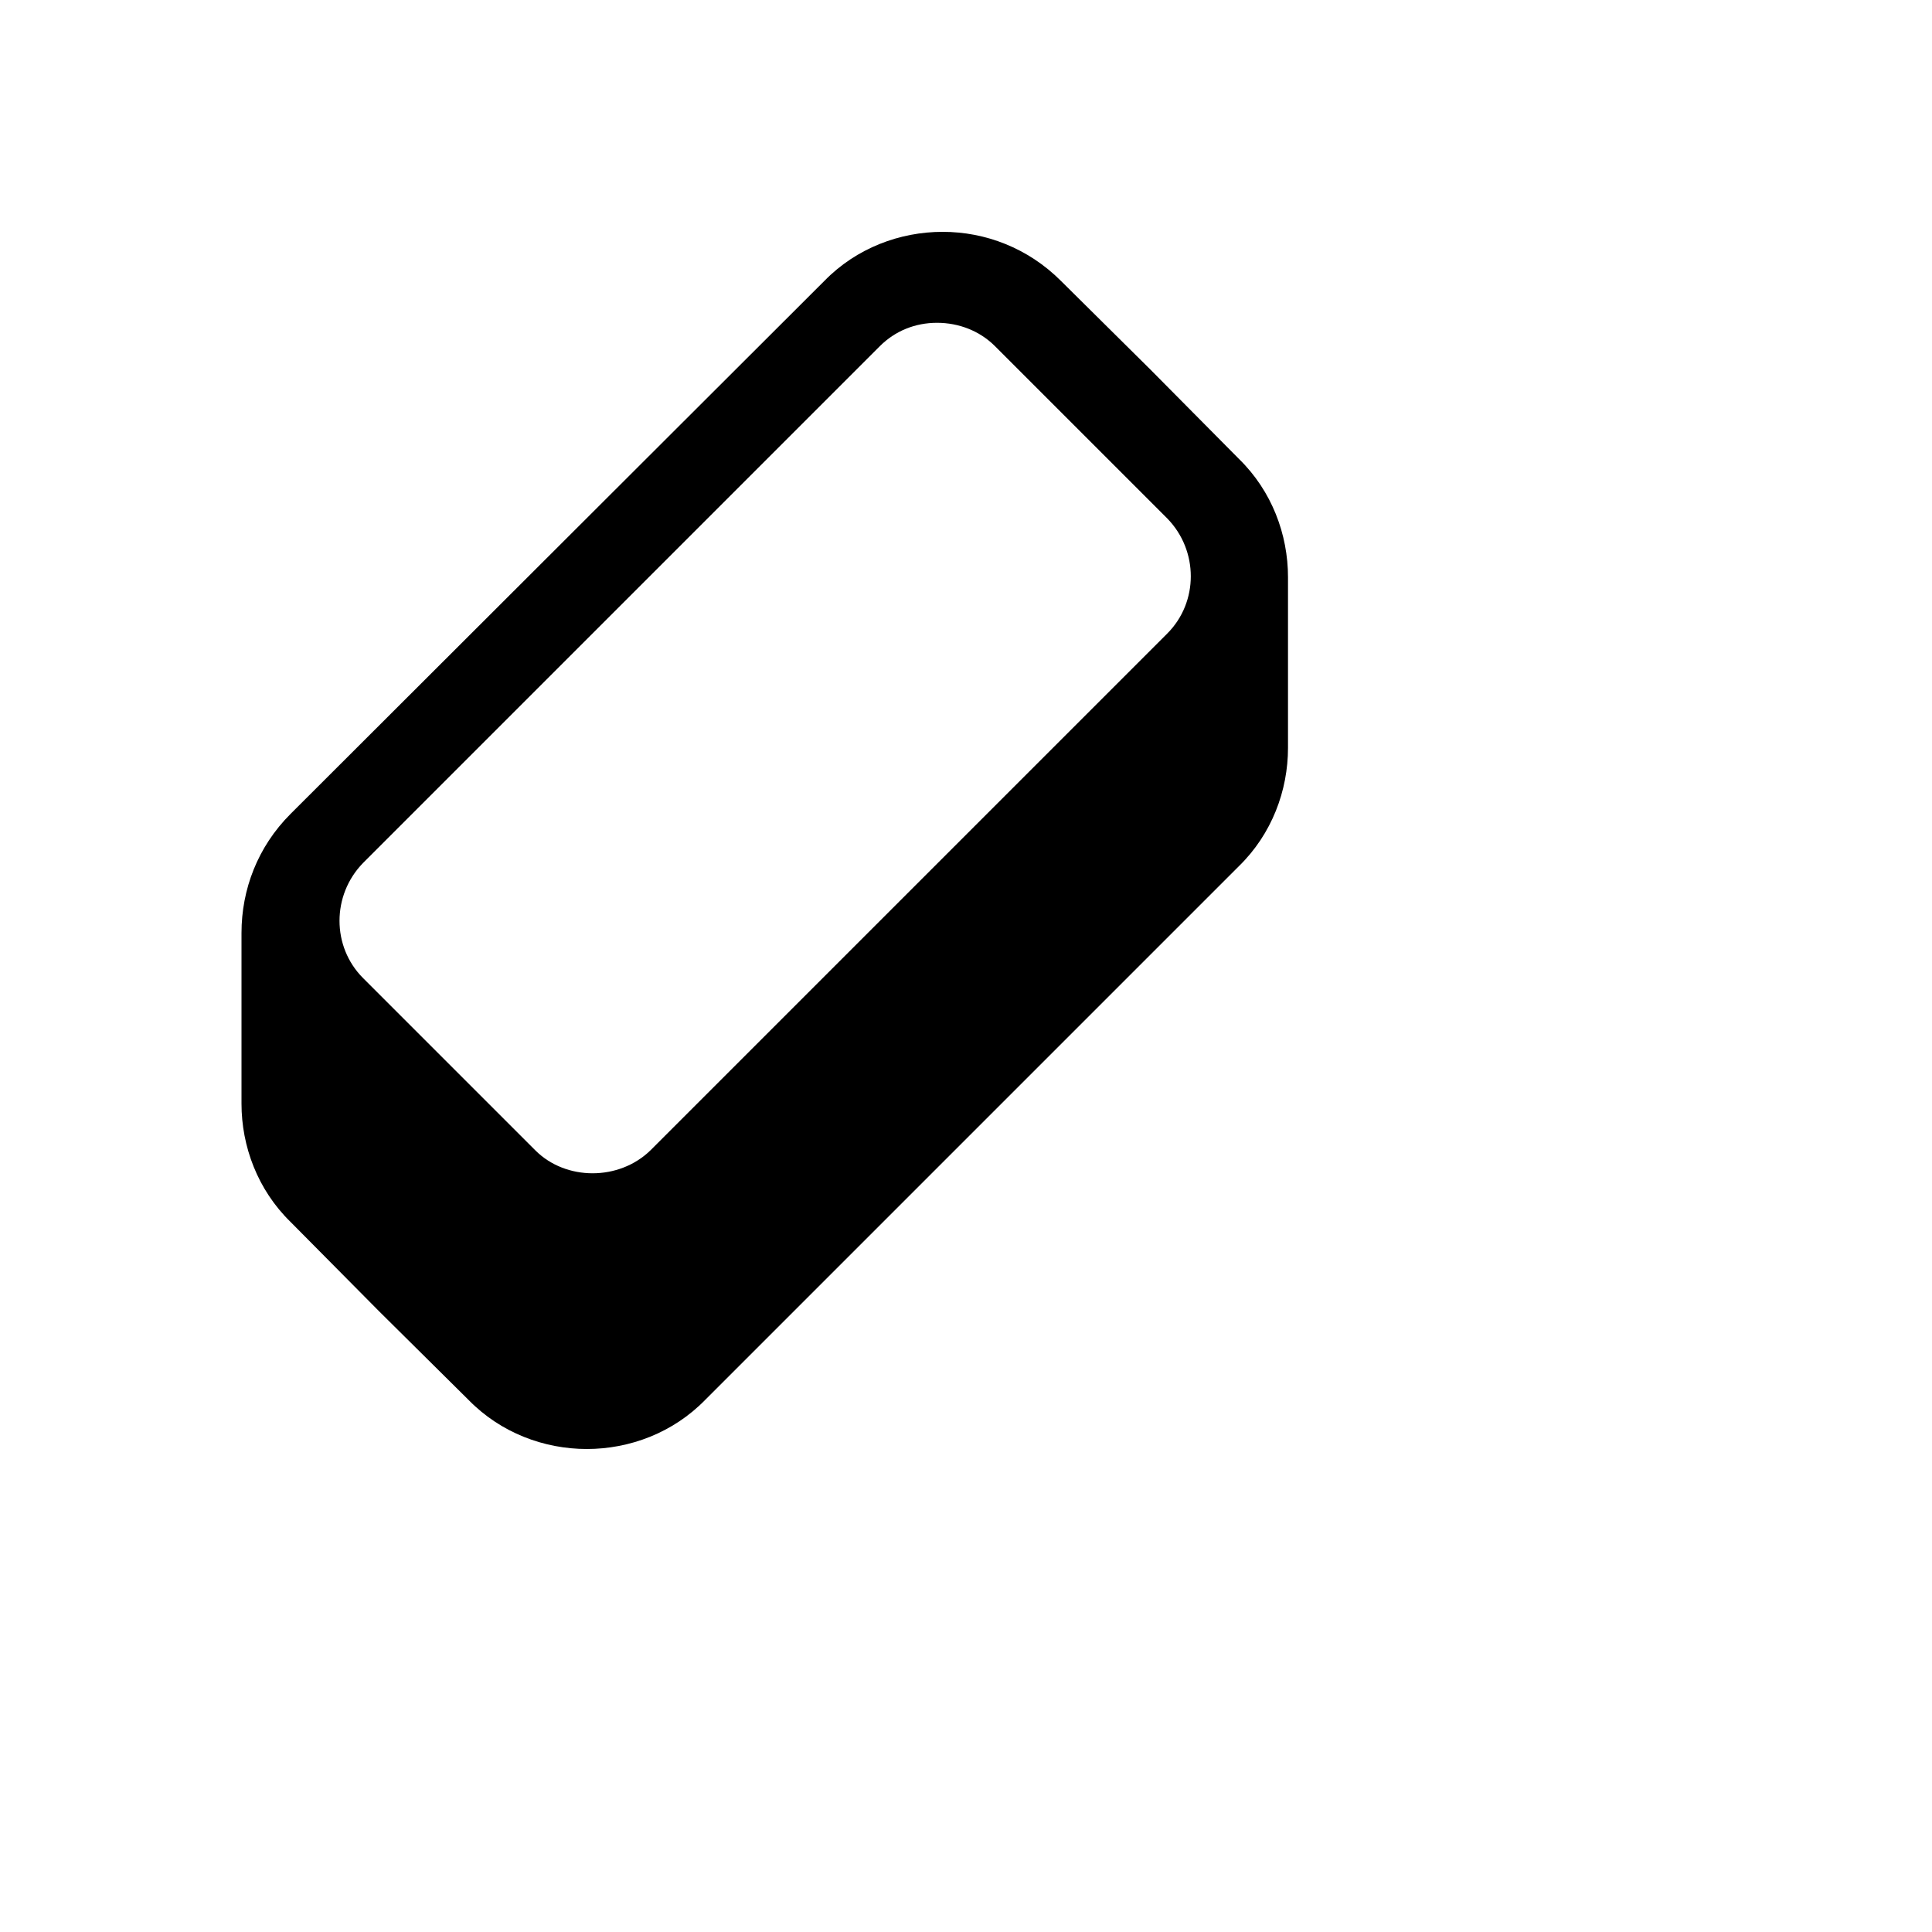
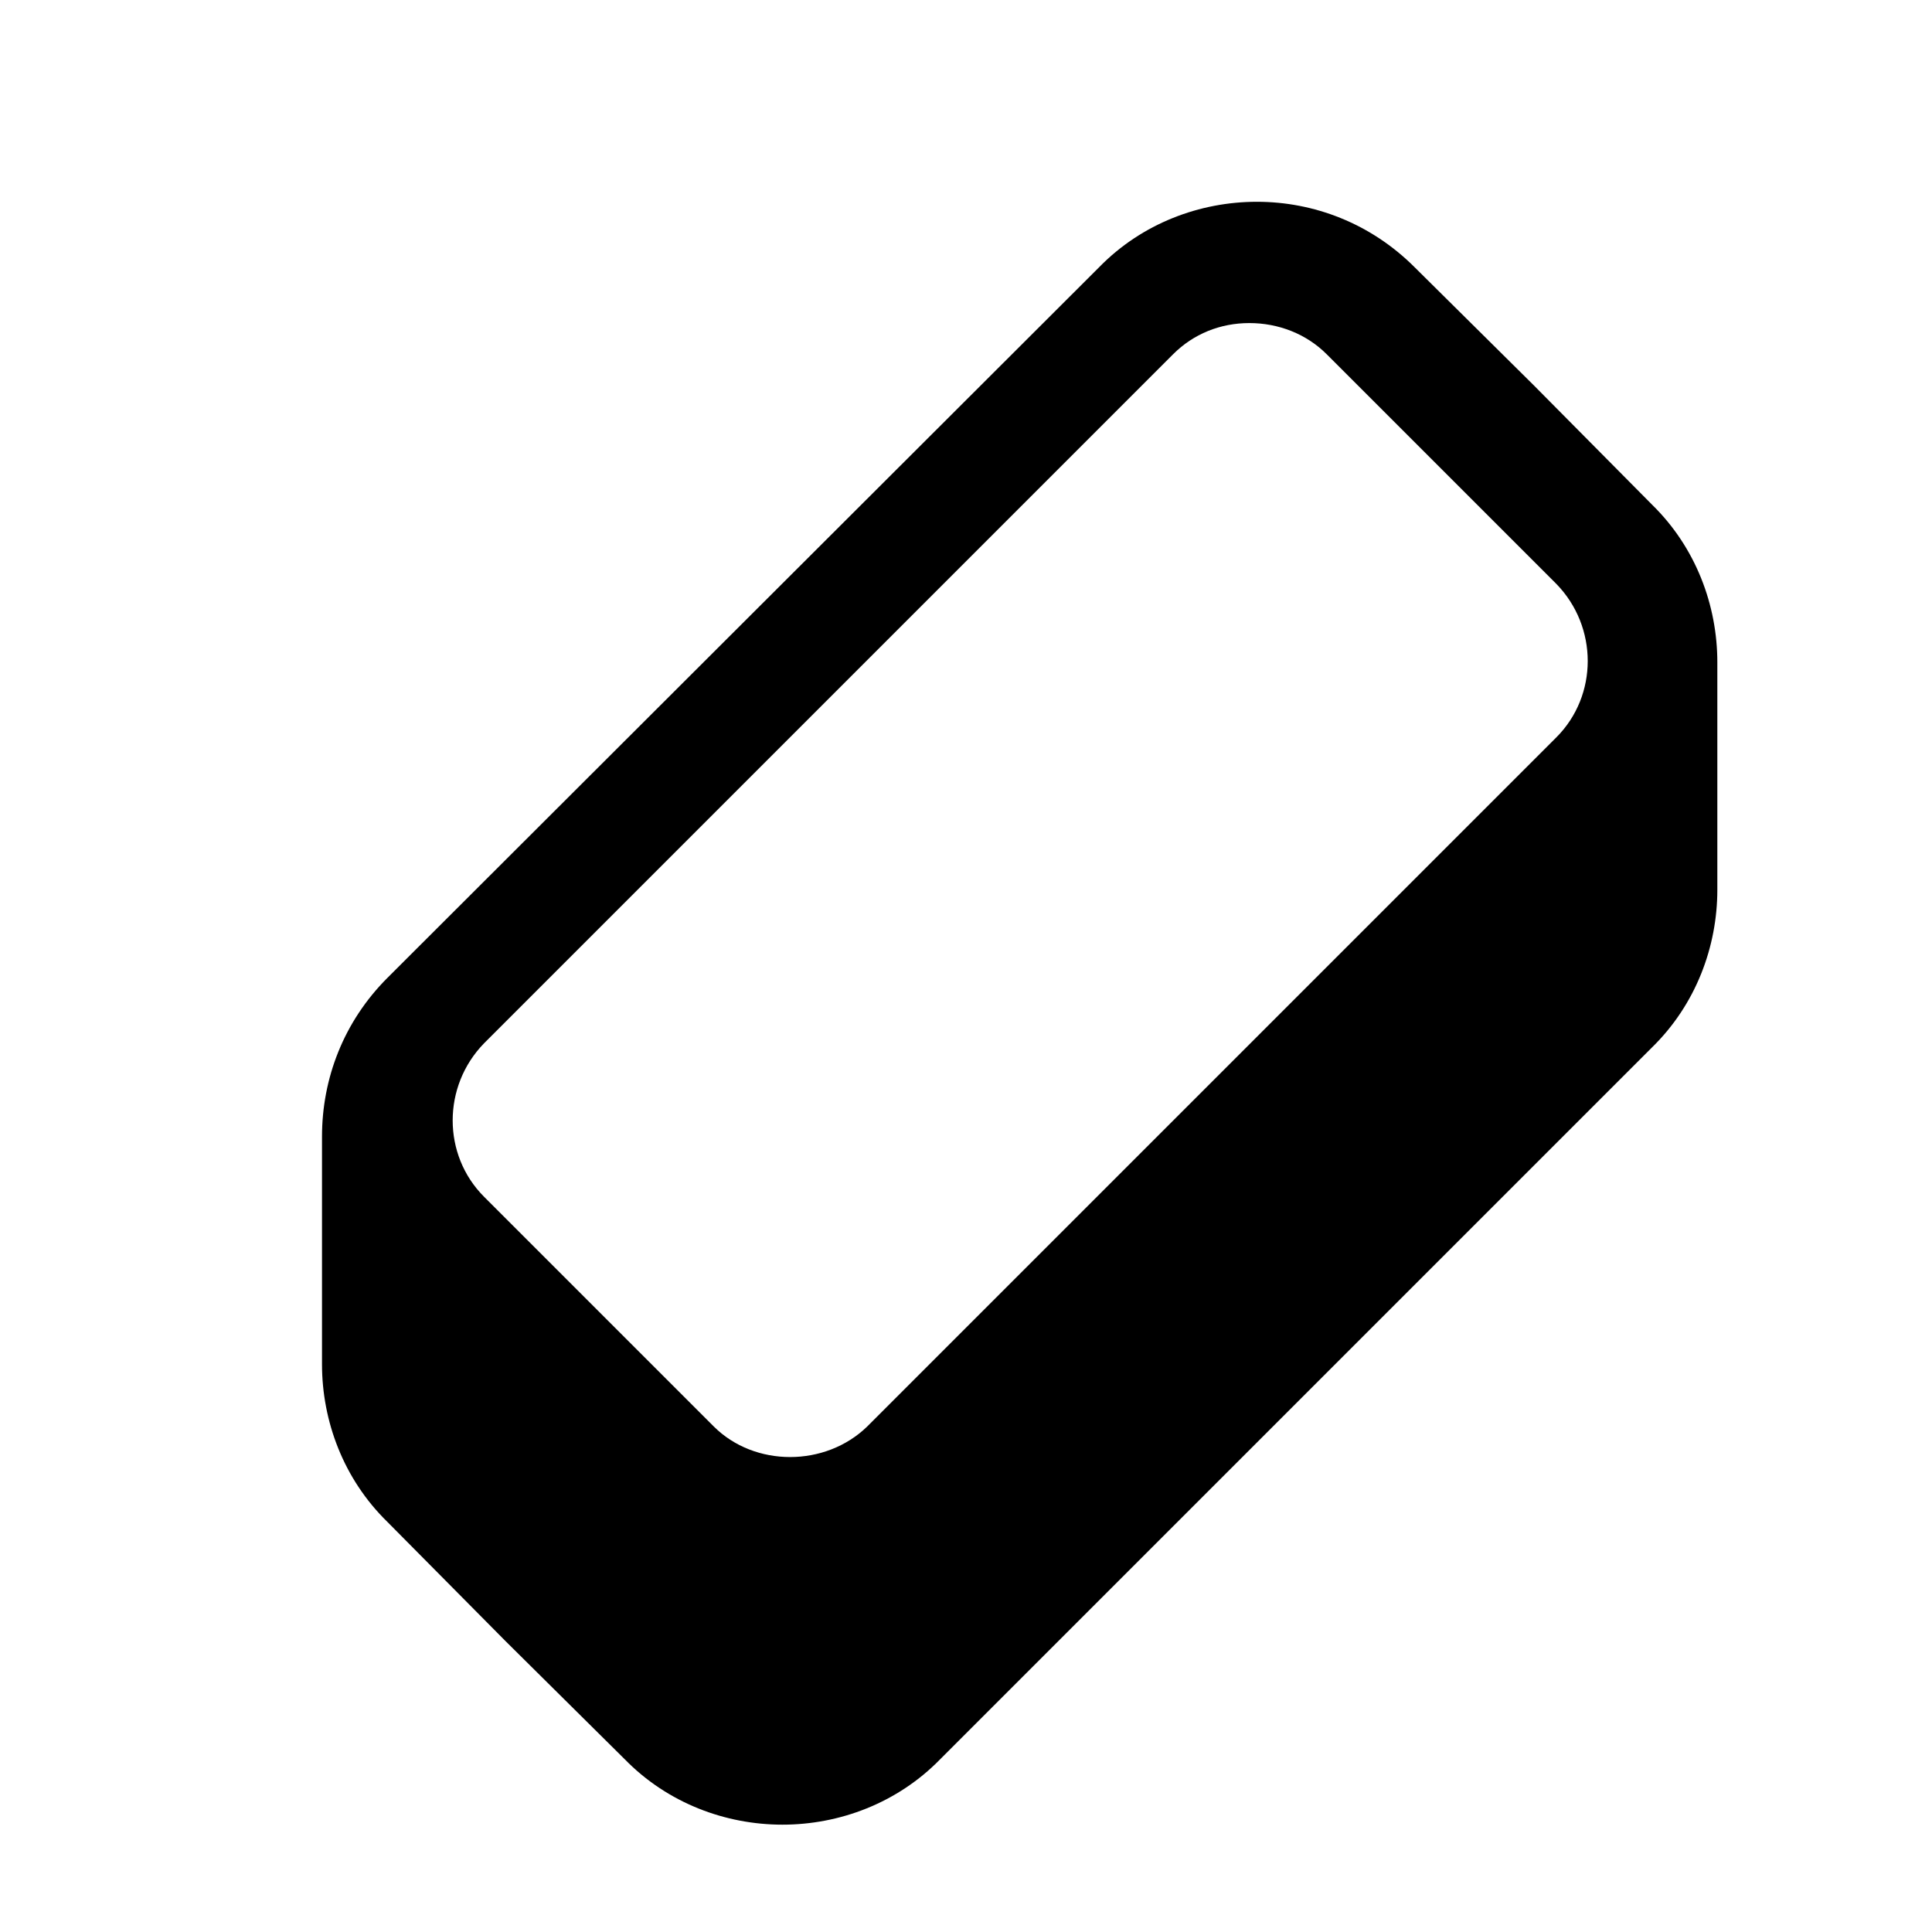
- <svg viewBox="0 0 24 24" focusable="false" fill="currentColor" aria-hidden="true" height="1.5em" width="1.5em">
+ <svg viewBox="0 1 18 18" focusable="false" fill="currentColor" aria-hidden="true" height="1.5em" width="1.5em">
  <path d="M14.29 4.59l1.1 1.11c.41.4.61.94.61 1.47v2.12c0 .53-.2 1.07-.61 1.47l-6.63 6.63c-.4.41-.94.61-1.47.61s-1.07-.2-1.47-.61l-1.11-1.1l-1.1-1.11c-.41-.4-.61-.94-.61-1.47v-2.12c0-.54.2-1.07.61-1.48l6.63-6.62c.4-.41.94-.61 1.47-.61s1.06.2 1.47.61zm-6.21 9.7l6.42-6.42c.39-.39.39-1.03 0-1.43L12.36 4.3c-.19-.19-.45-.29-.72-.29s-.52.1-.71.29l-6.42 6.42c-.39.4-.39 1.04 0 1.43l2.14 2.14c.38.38 1.04.38 1.43 0z" />
</svg>
